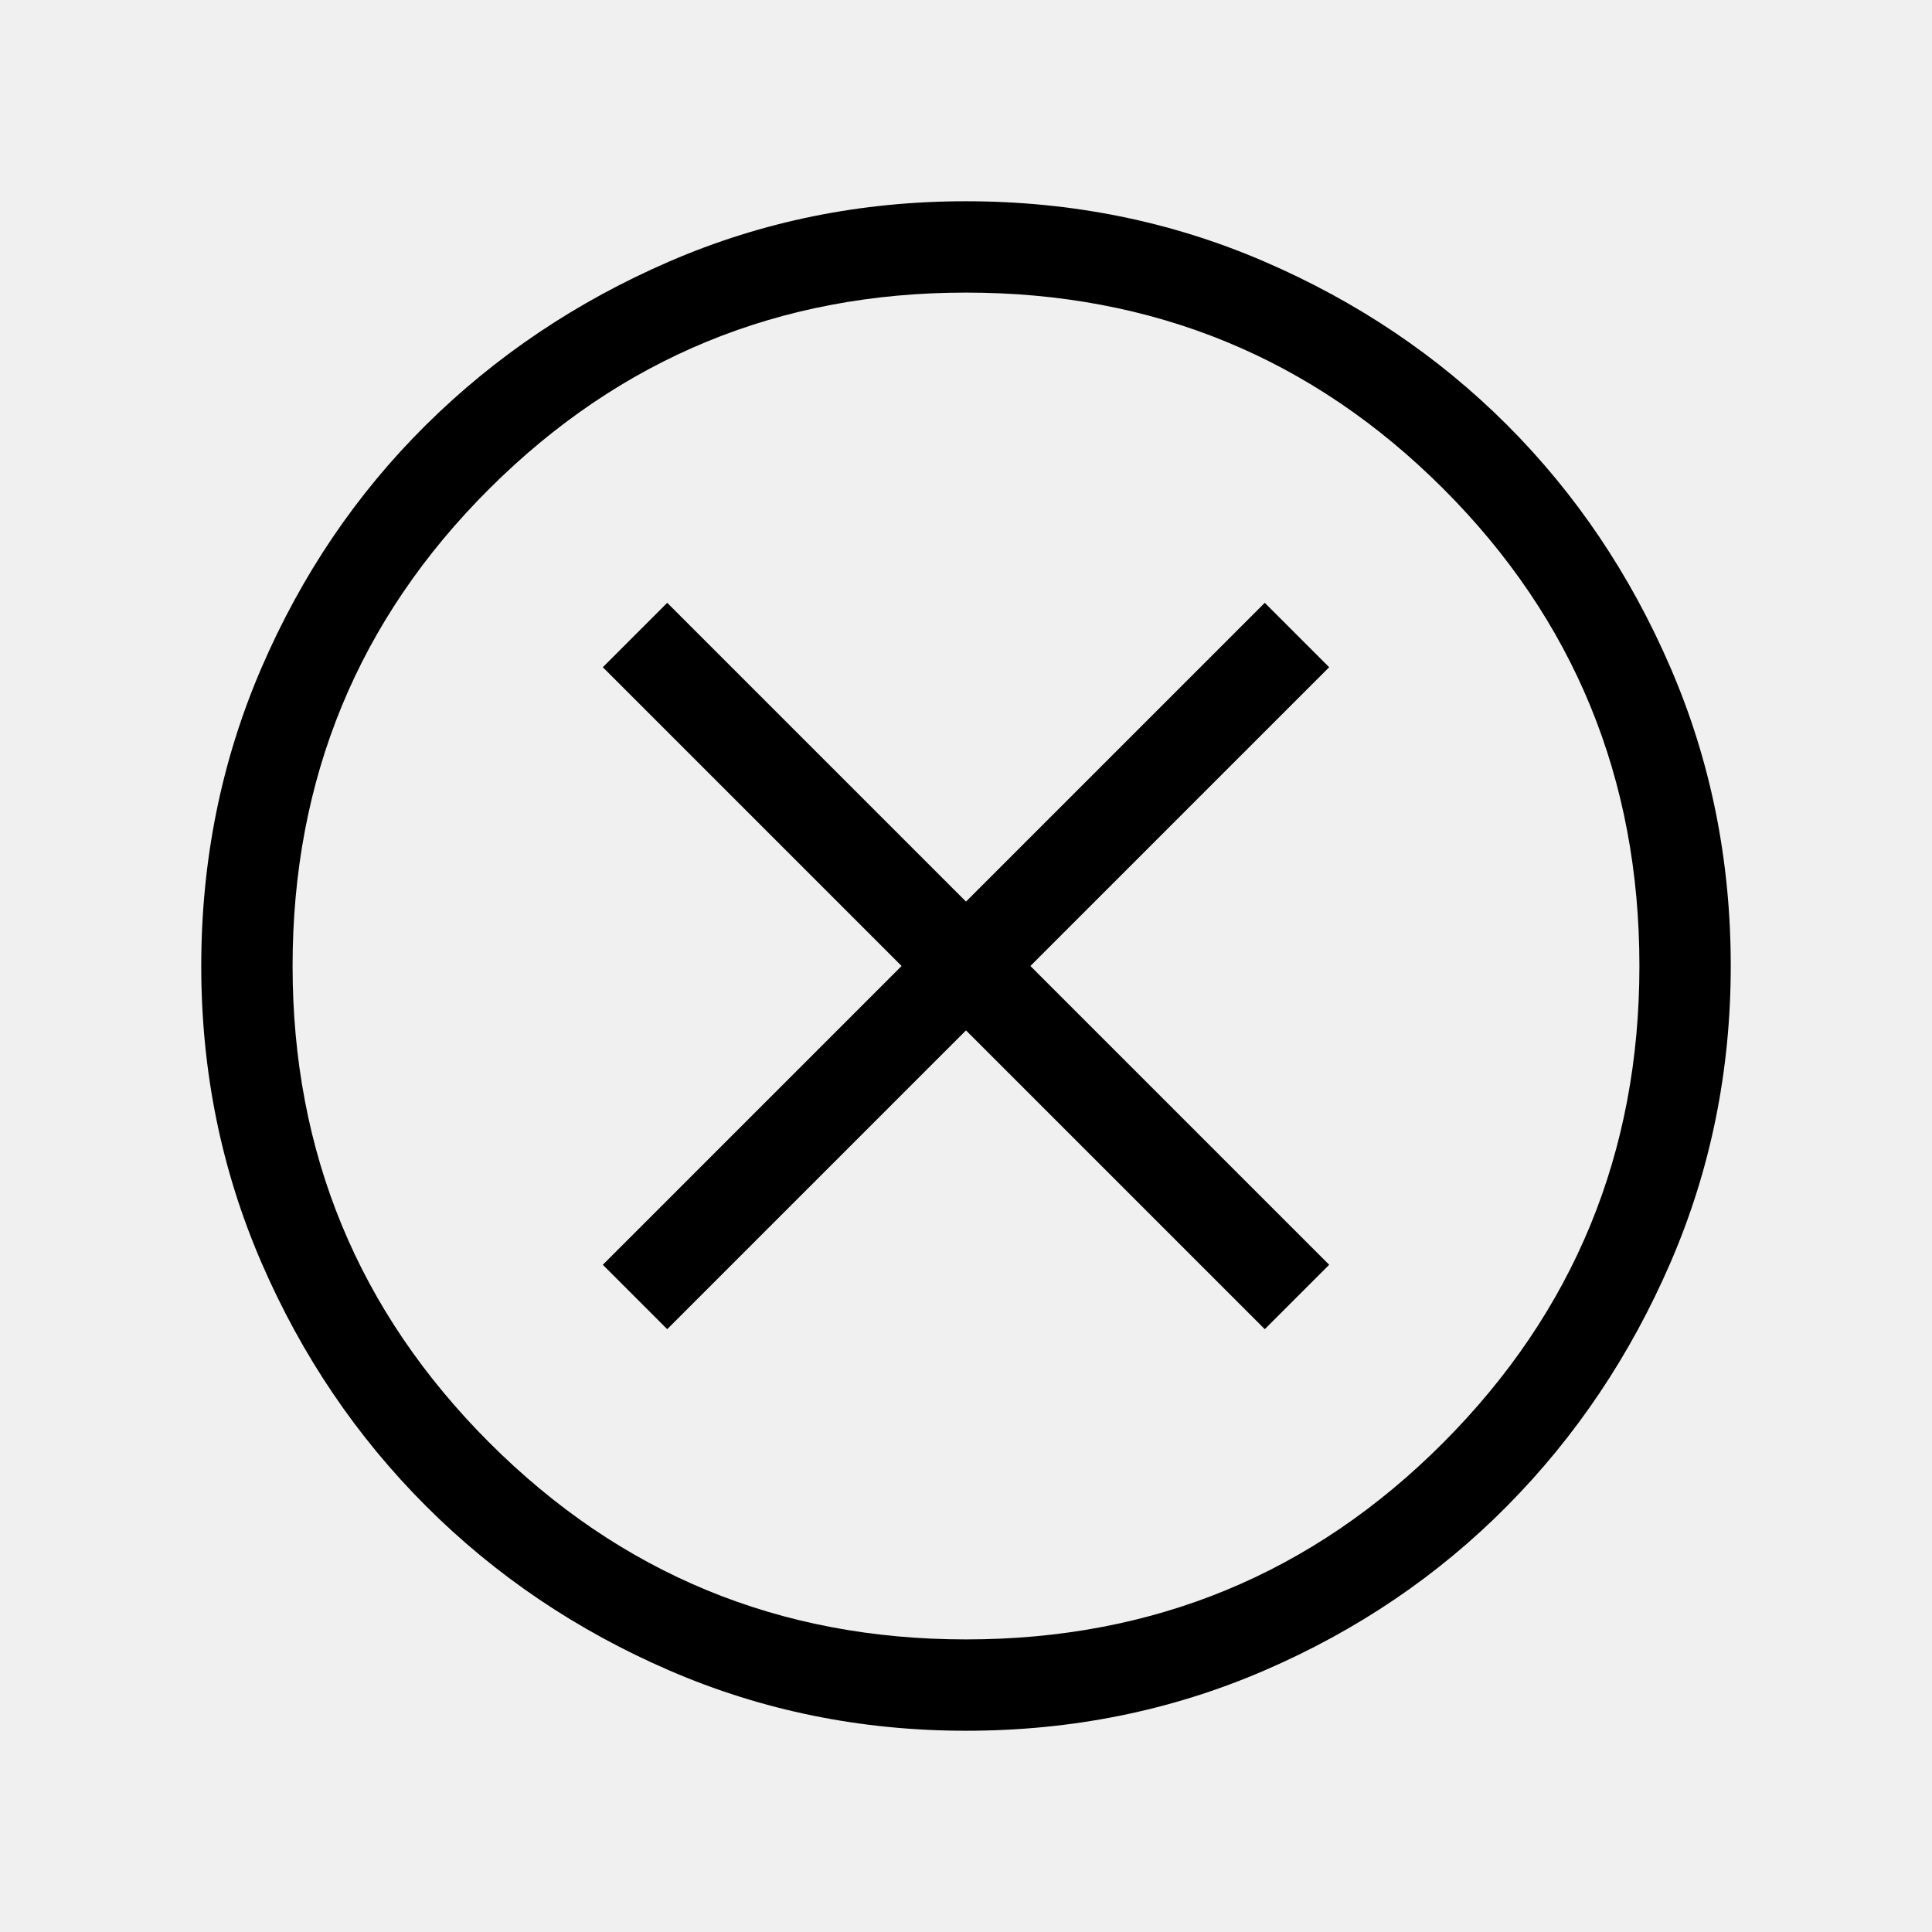
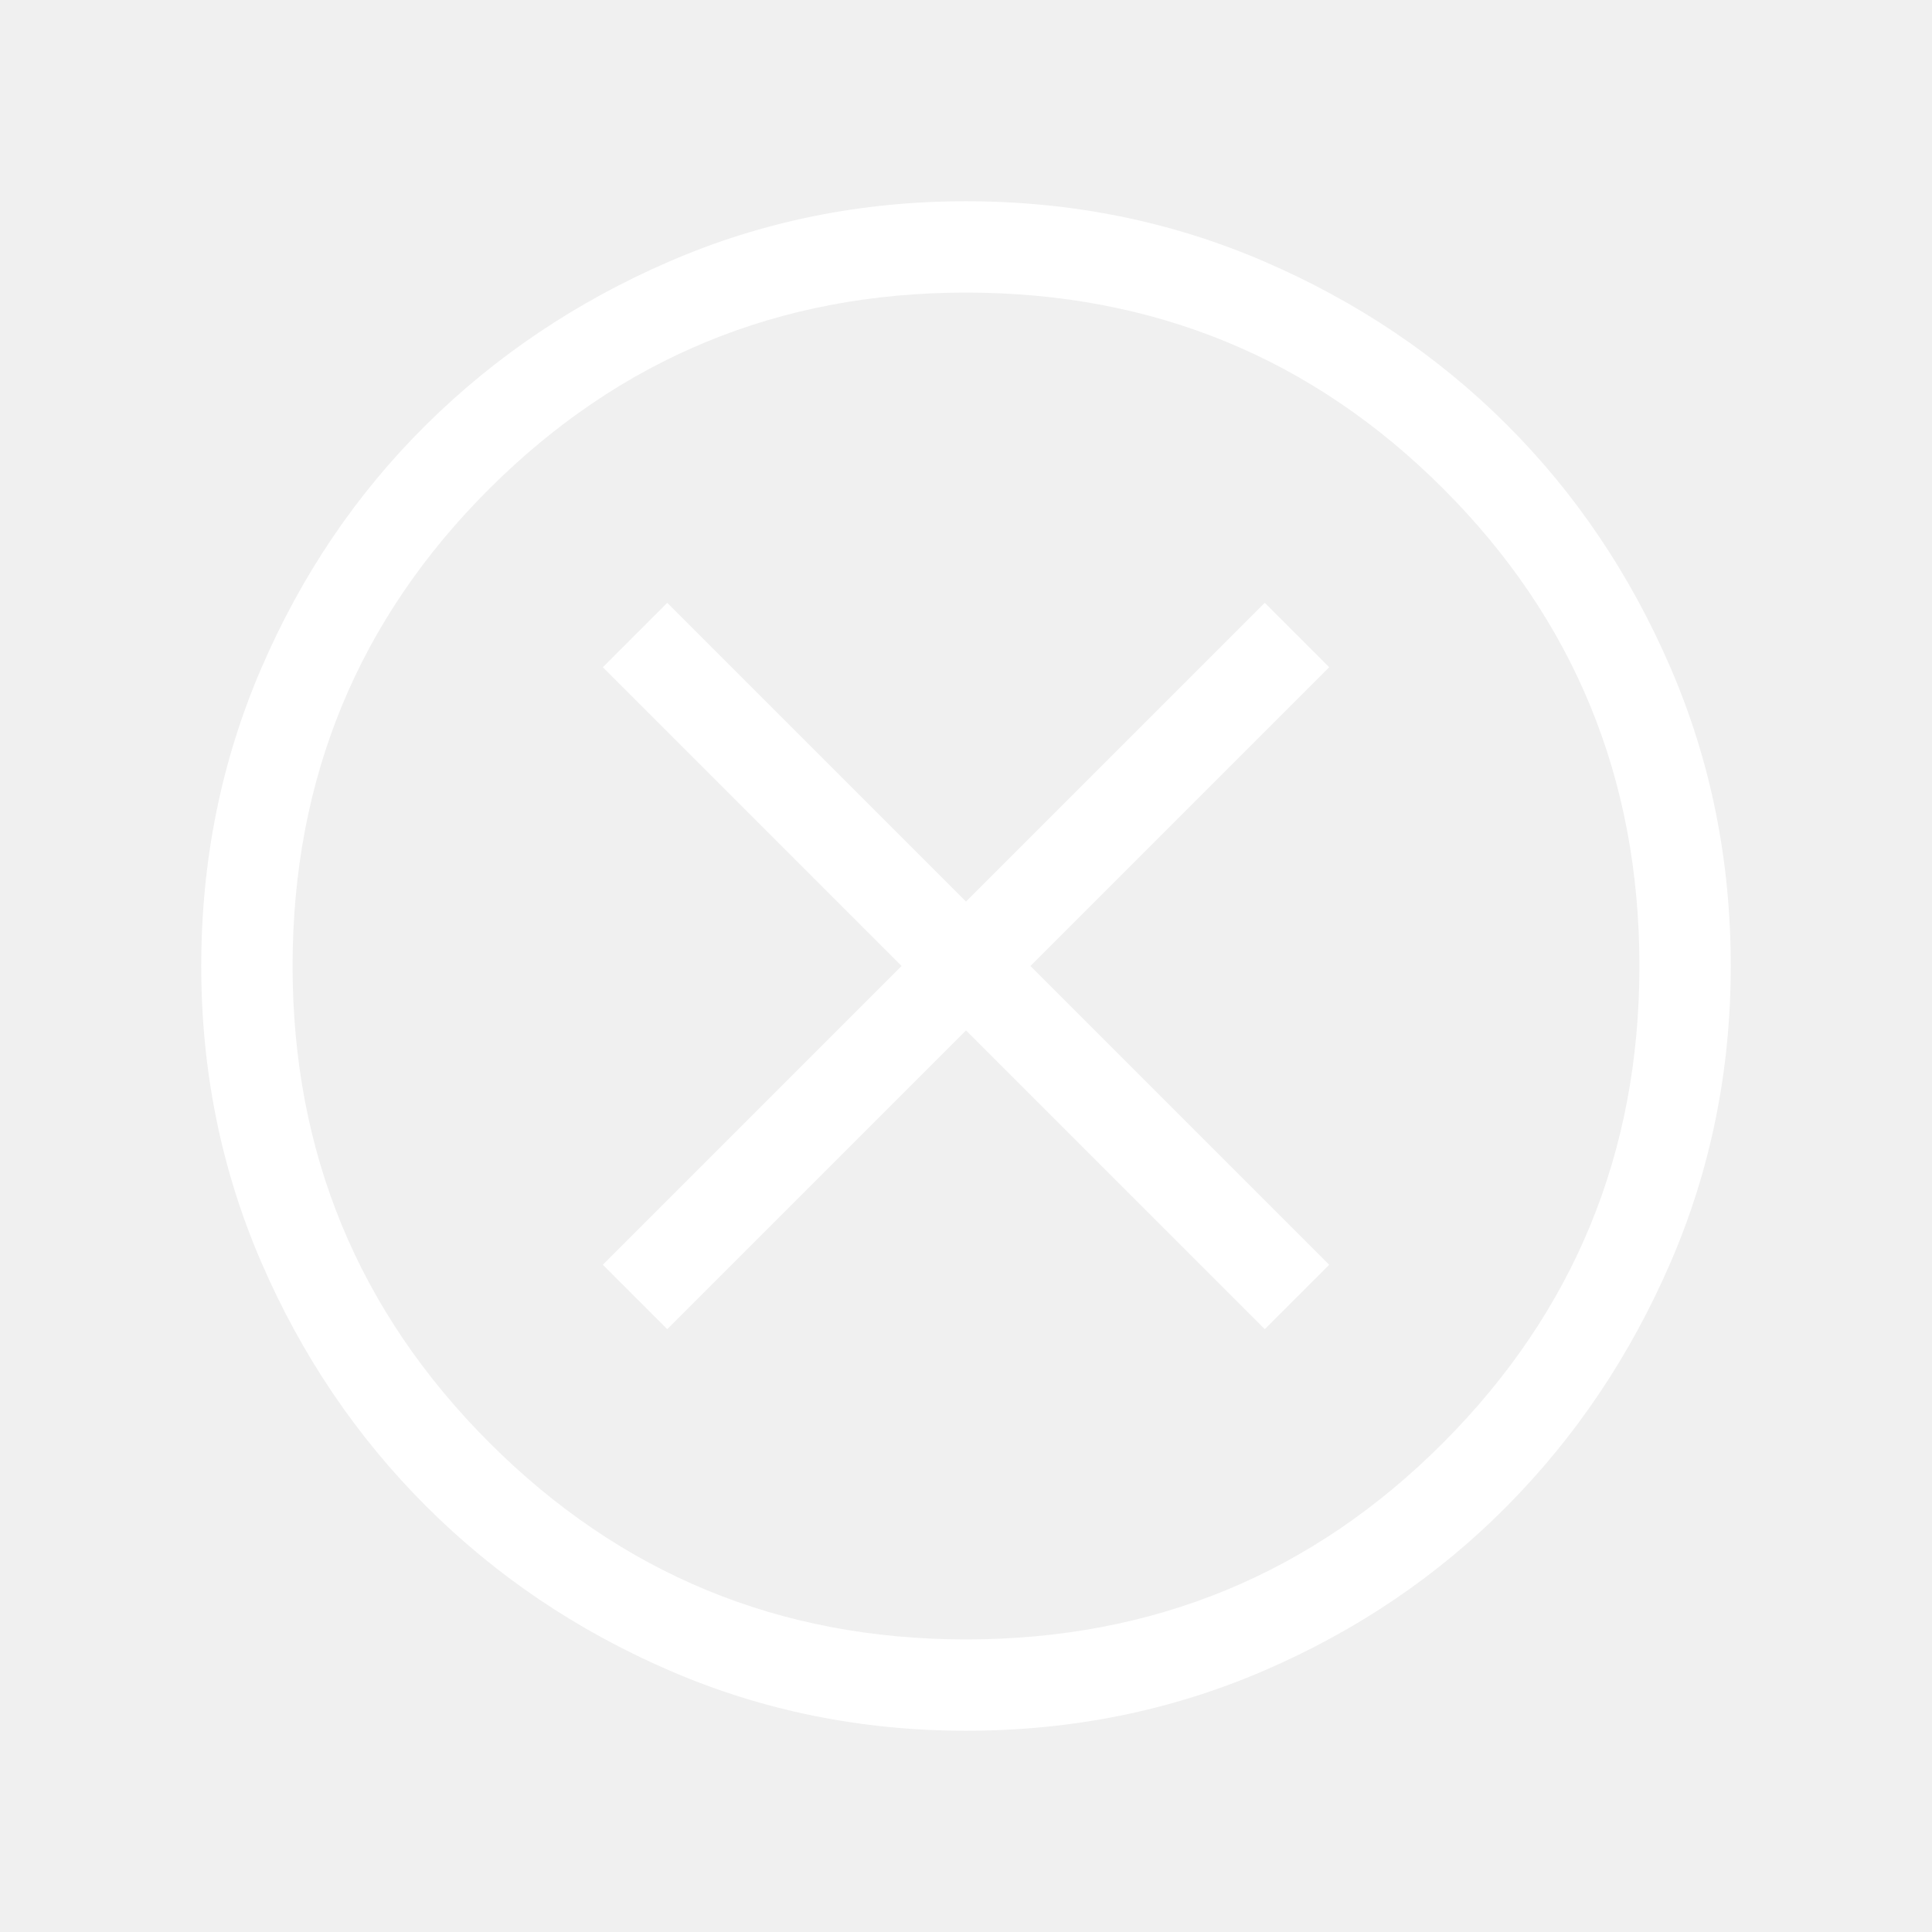
<svg xmlns="http://www.w3.org/2000/svg" height="48" viewBox="0 -960 960 960" width="48">
-   <path d="M331.539-299.539 480-448.001l148.461 148.462 32-32L511.999-480l148.462-148.461-32-32L480-511.999 331.539-660.461l-32 32L448.001-480 299.539-331.539l32 32Zm148.528 199.538q-78.221 0-147.397-29.92-69.176-29.92-120.989-81.71-51.814-51.791-81.747-120.936-29.933-69.146-29.933-147.366 0-78.836 29.92-148.204 29.92-69.369 81.71-120.682 51.791-51.314 120.936-81.247 69.146-29.933 147.366-29.933 78.836 0 148.204 29.92 69.369 29.92 120.682 81.21 51.314 51.291 81.247 120.629 29.933 69.337 29.933 148.173 0 78.221-29.92 147.397-29.92 69.176-81.21 120.989-51.291 51.814-120.629 81.747-69.337 29.933-148.173 29.933ZM480-145.385q139.692 0 237.154-97.769Q814.615-340.923 814.615-480q0-139.692-97.461-237.154Q619.692-814.615 480-814.615q-139.077 0-236.846 97.461Q145.385-619.692 145.385-480q0 139.077 97.769 236.846T480-145.385ZM480-480Z" />
+   <path fill="white" d="M331.539-299.539 480-448.001l148.461 148.462 32-32L511.999-480l148.462-148.461-32-32L480-511.999 331.539-660.461l-32 32L448.001-480 299.539-331.539l32 32Zm148.528 199.538q-78.221 0-147.397-29.92-69.176-29.92-120.989-81.71-51.814-51.791-81.747-120.936-29.933-69.146-29.933-147.366 0-78.836 29.92-148.204 29.92-69.369 81.71-120.682 51.791-51.314 120.936-81.247 69.146-29.933 147.366-29.933 78.836 0 148.204 29.92 69.369 29.92 120.682 81.21 51.314 51.291 81.247 120.629 29.933 69.337 29.933 148.173 0 78.221-29.92 147.397-29.92 69.176-81.21 120.989-51.291 51.814-120.629 81.747-69.337 29.933-148.173 29.933ZM480-145.385q139.692 0 237.154-97.769Q814.615-340.923 814.615-480q0-139.692-97.461-237.154Q619.692-814.615 480-814.615q-139.077 0-236.846 97.461Q145.385-619.692 145.385-480q0 139.077 97.769 236.846T480-145.385ZM480-480Z" />
</svg>
